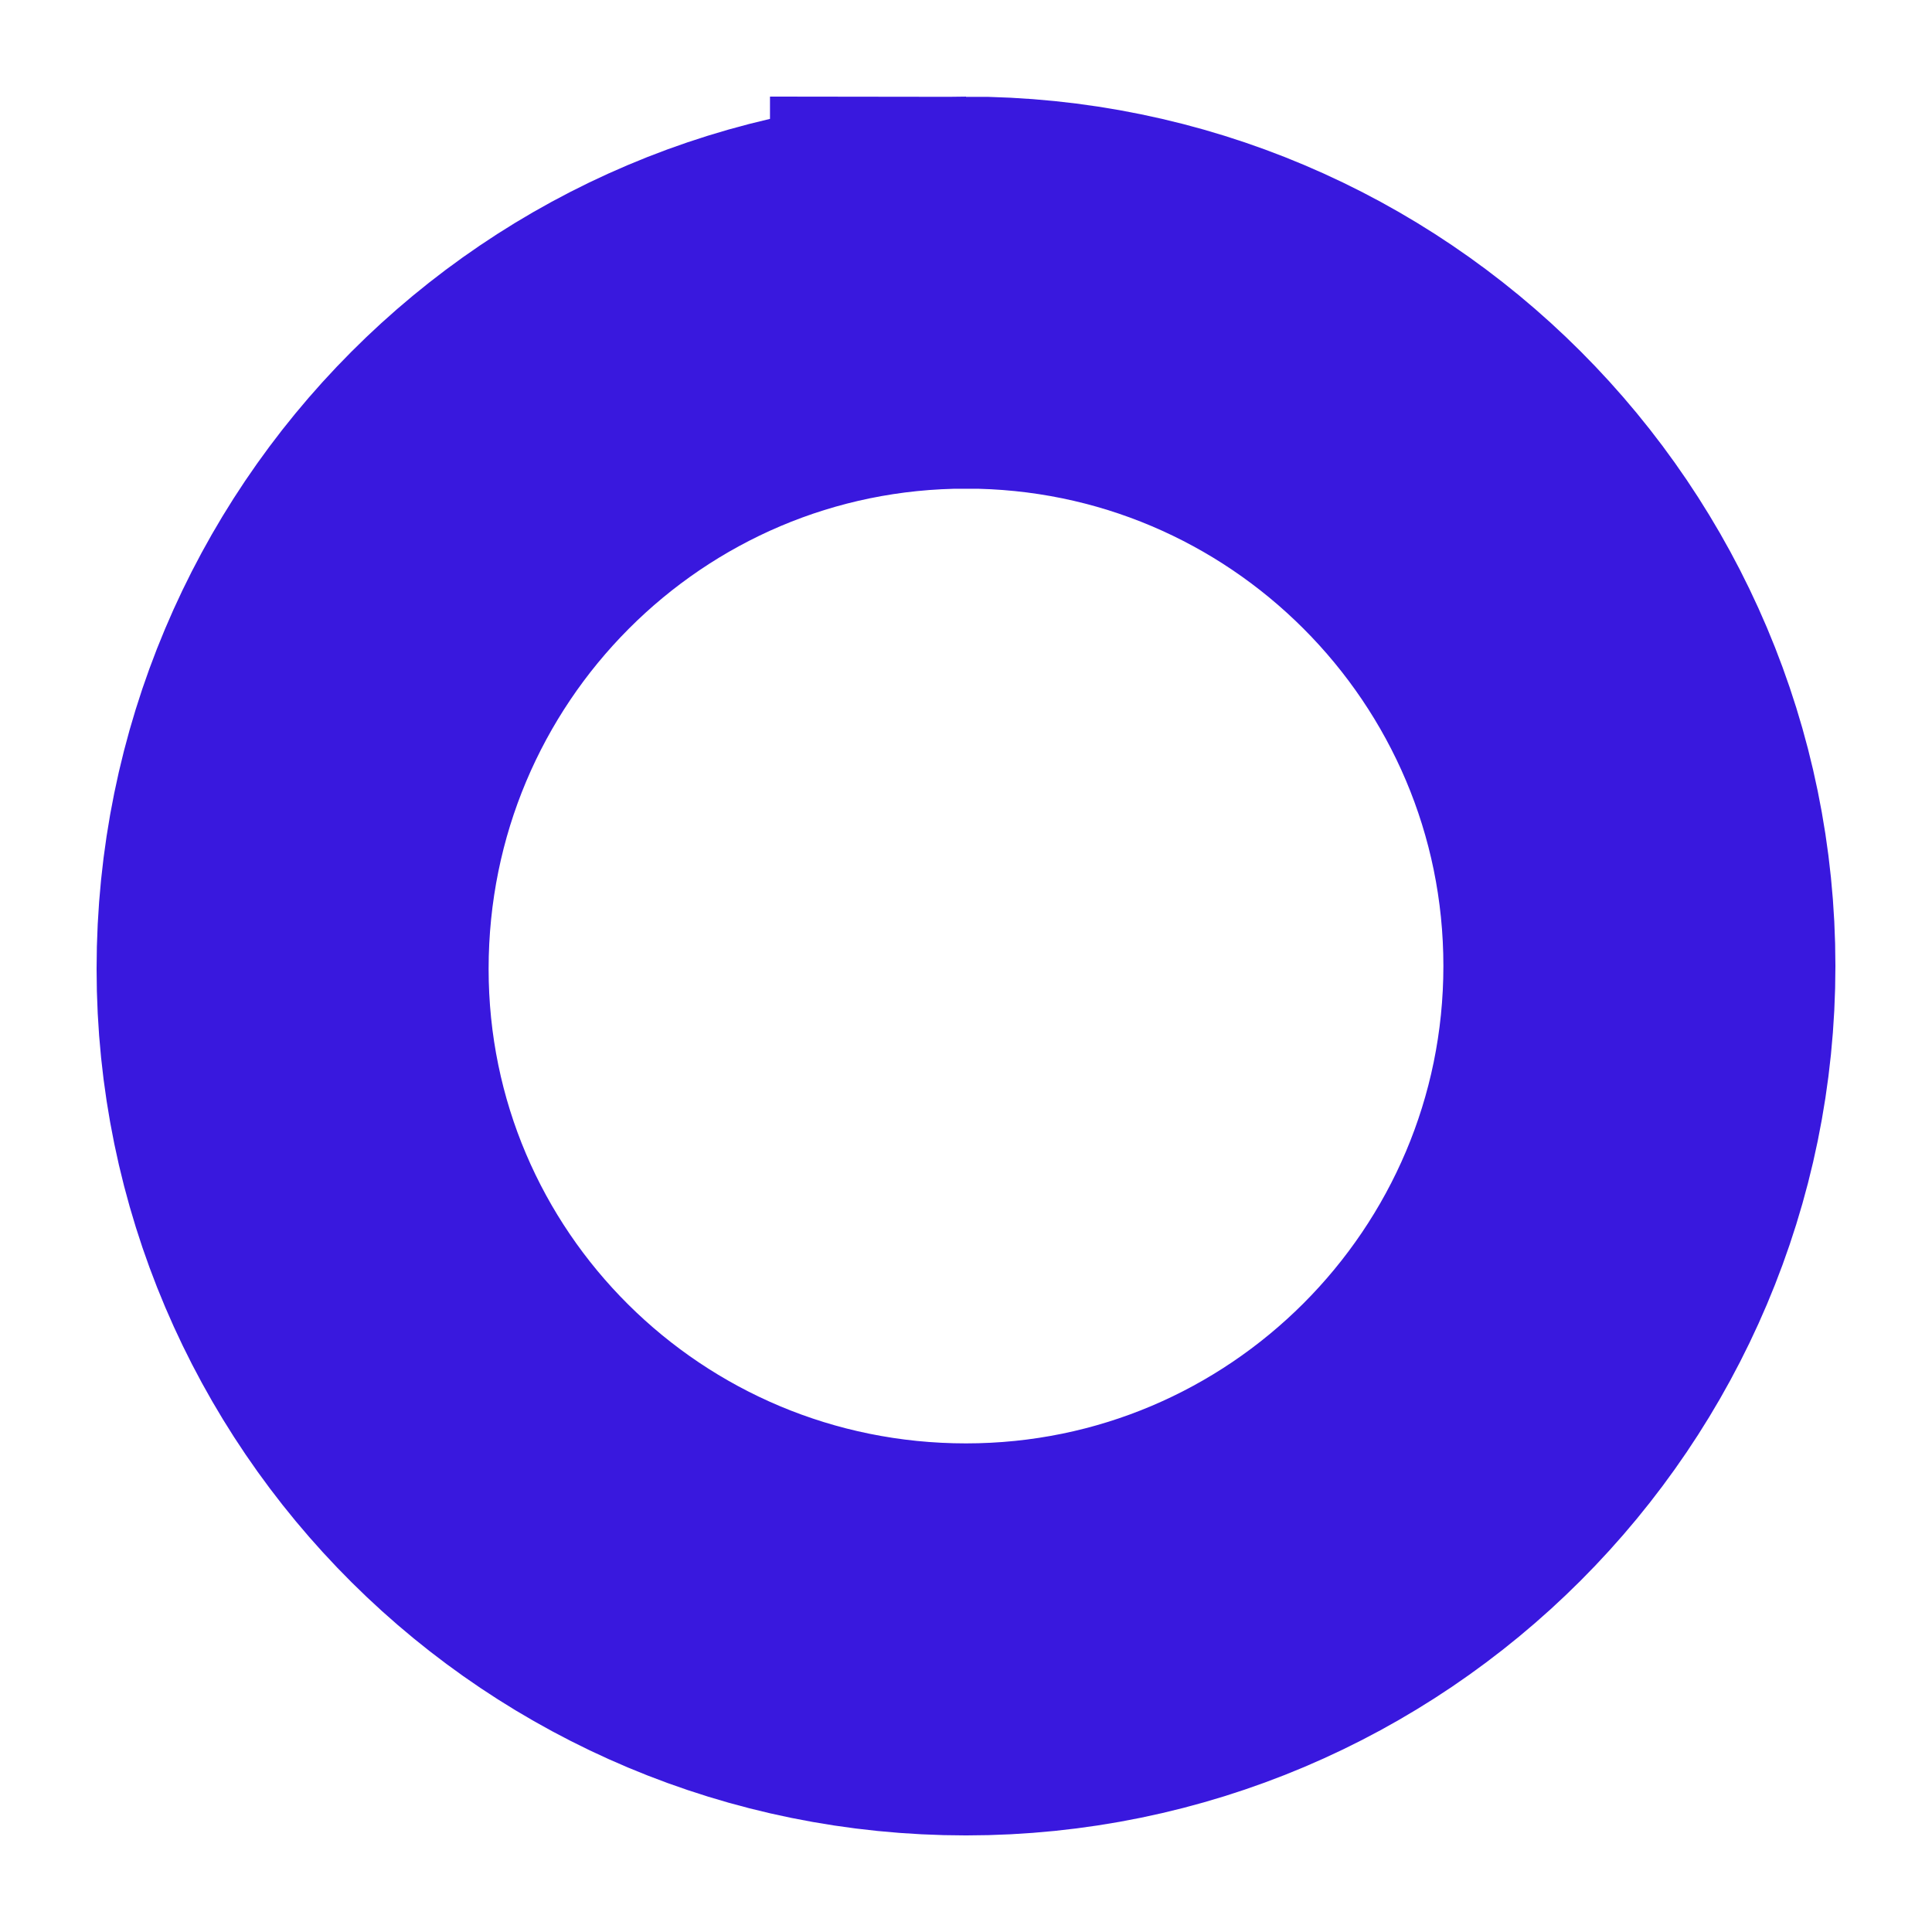
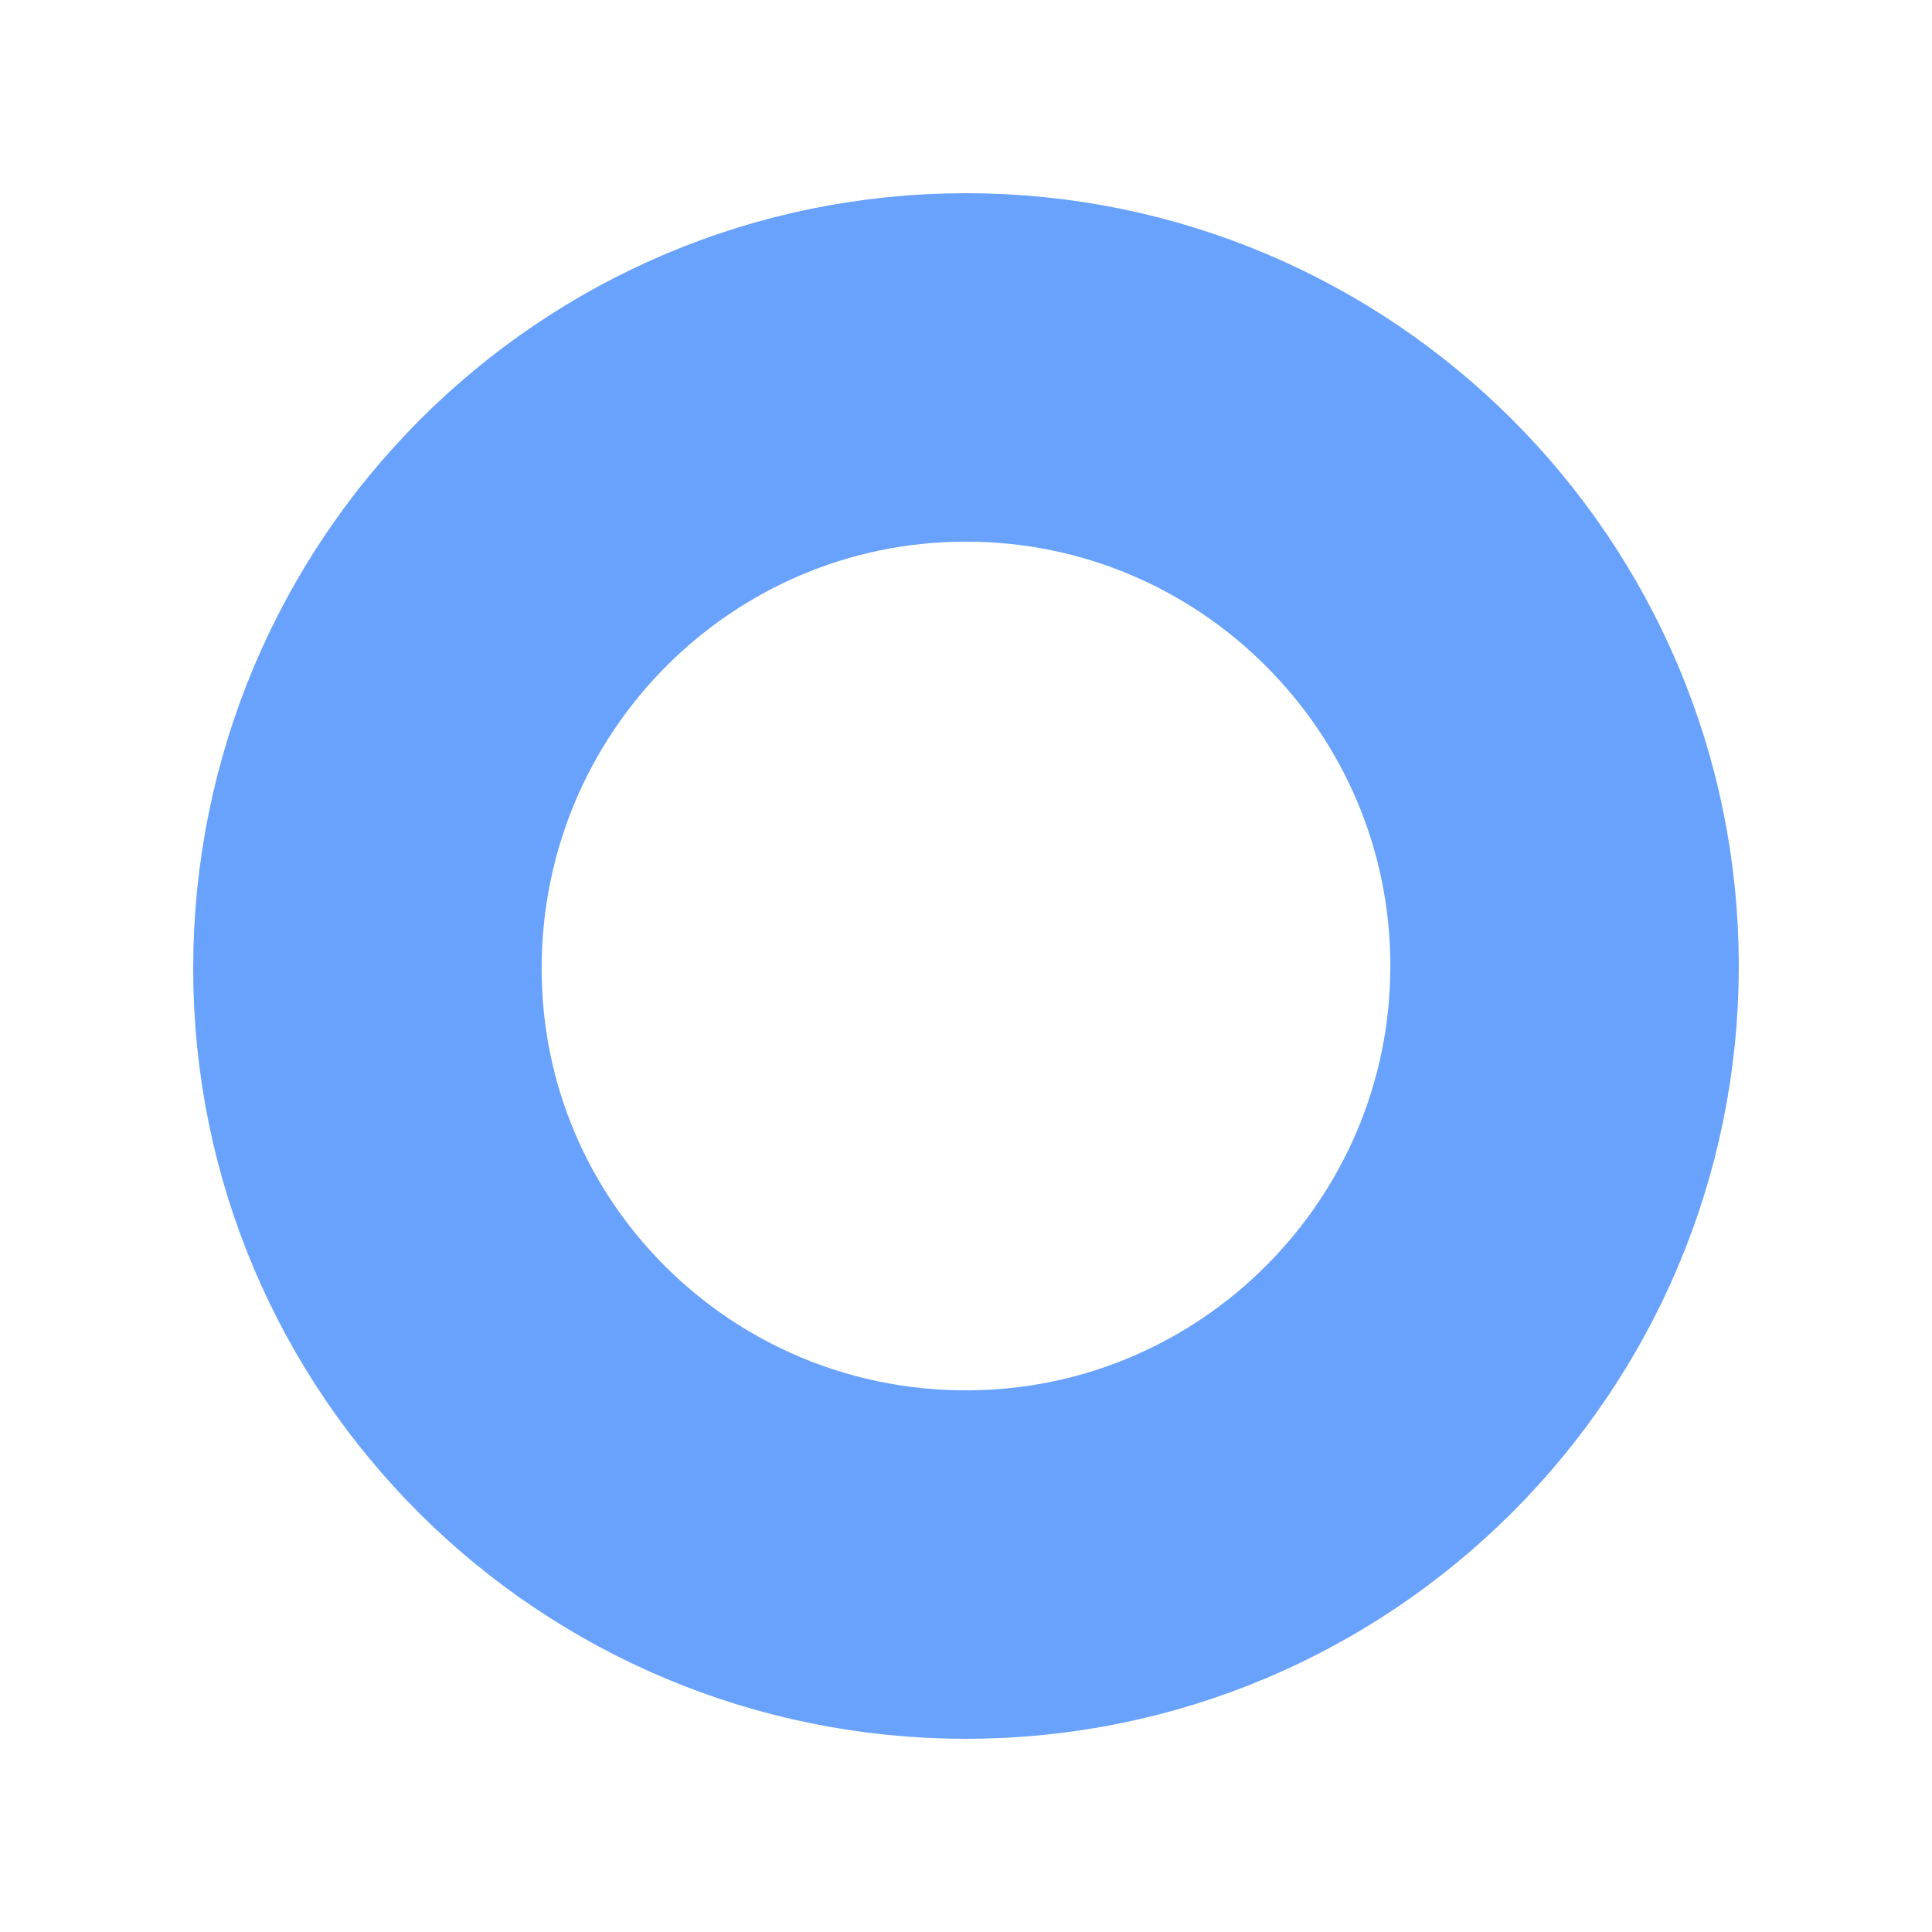
<svg xmlns="http://www.w3.org/2000/svg" version="1.1" id="Layer_1" x="0px" y="0px" viewBox="0 0 100 100" enable-background="new 0 0 76.6 76.5" xml:space="preserve" width="100%" height="100%">
  <defs id="defs17" />
-   <path style="fill:#000000;fill-opacity:0;fill-rule:evenodd;stroke:#3918de;stroke-width:20.291;stroke-miterlimit:4;stroke-opacity:1;stroke-dasharray:none" id="path13" d="m 50,15.145 c 19.23,0 34.855,15.624 34.855,34.855 0,19.23 -15.624,34.855 -34.855,34.855 -19.23,0 -34.855,-15.474 -34.855,-34.704 0,-19.38 15.624,-35.005 34.855,-35.005 z" clip-rule="evenodd" />
+   <path style="fill:#000000;fill-opacity:0;fill-rule:evenodd;stroke:#69a2fc;stroke-width:18.036;stroke-miterlimit:4;stroke-opacity:1;stroke-dasharray:none" id="path13" d="M 50,19.018 C 67.093,19.018 80.982,32.907 80.982,50 80.982,67.093 67.093,80.982 50,80.982 32.907,80.982 19.018,67.227 19.018,50.134 19.018,32.907 32.907,19.018 50,19.018 z" clip-rule="evenodd" />
</svg>
